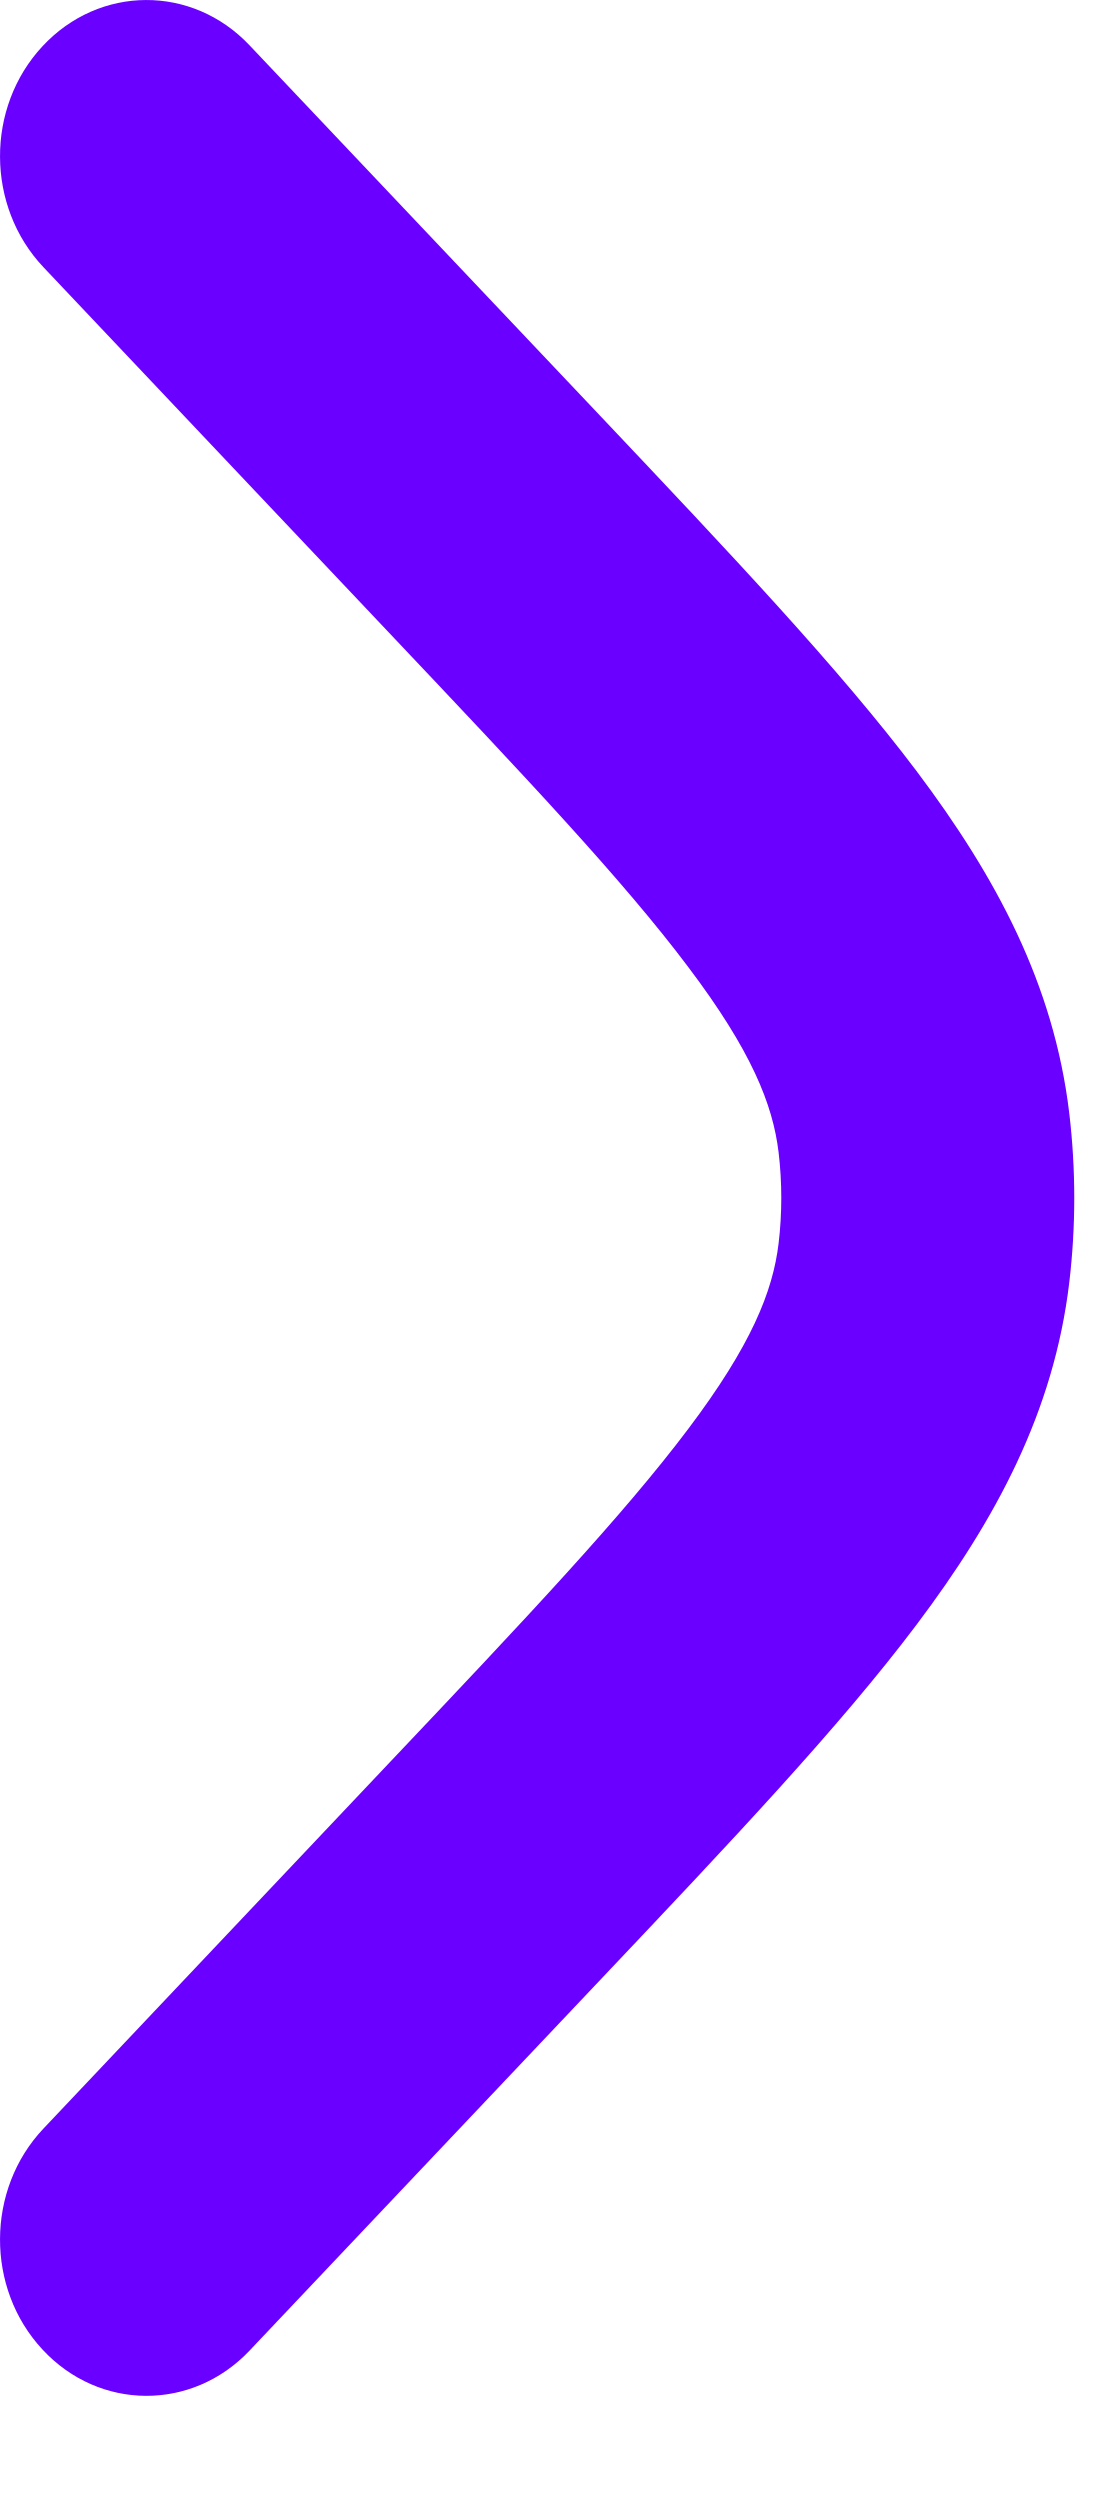
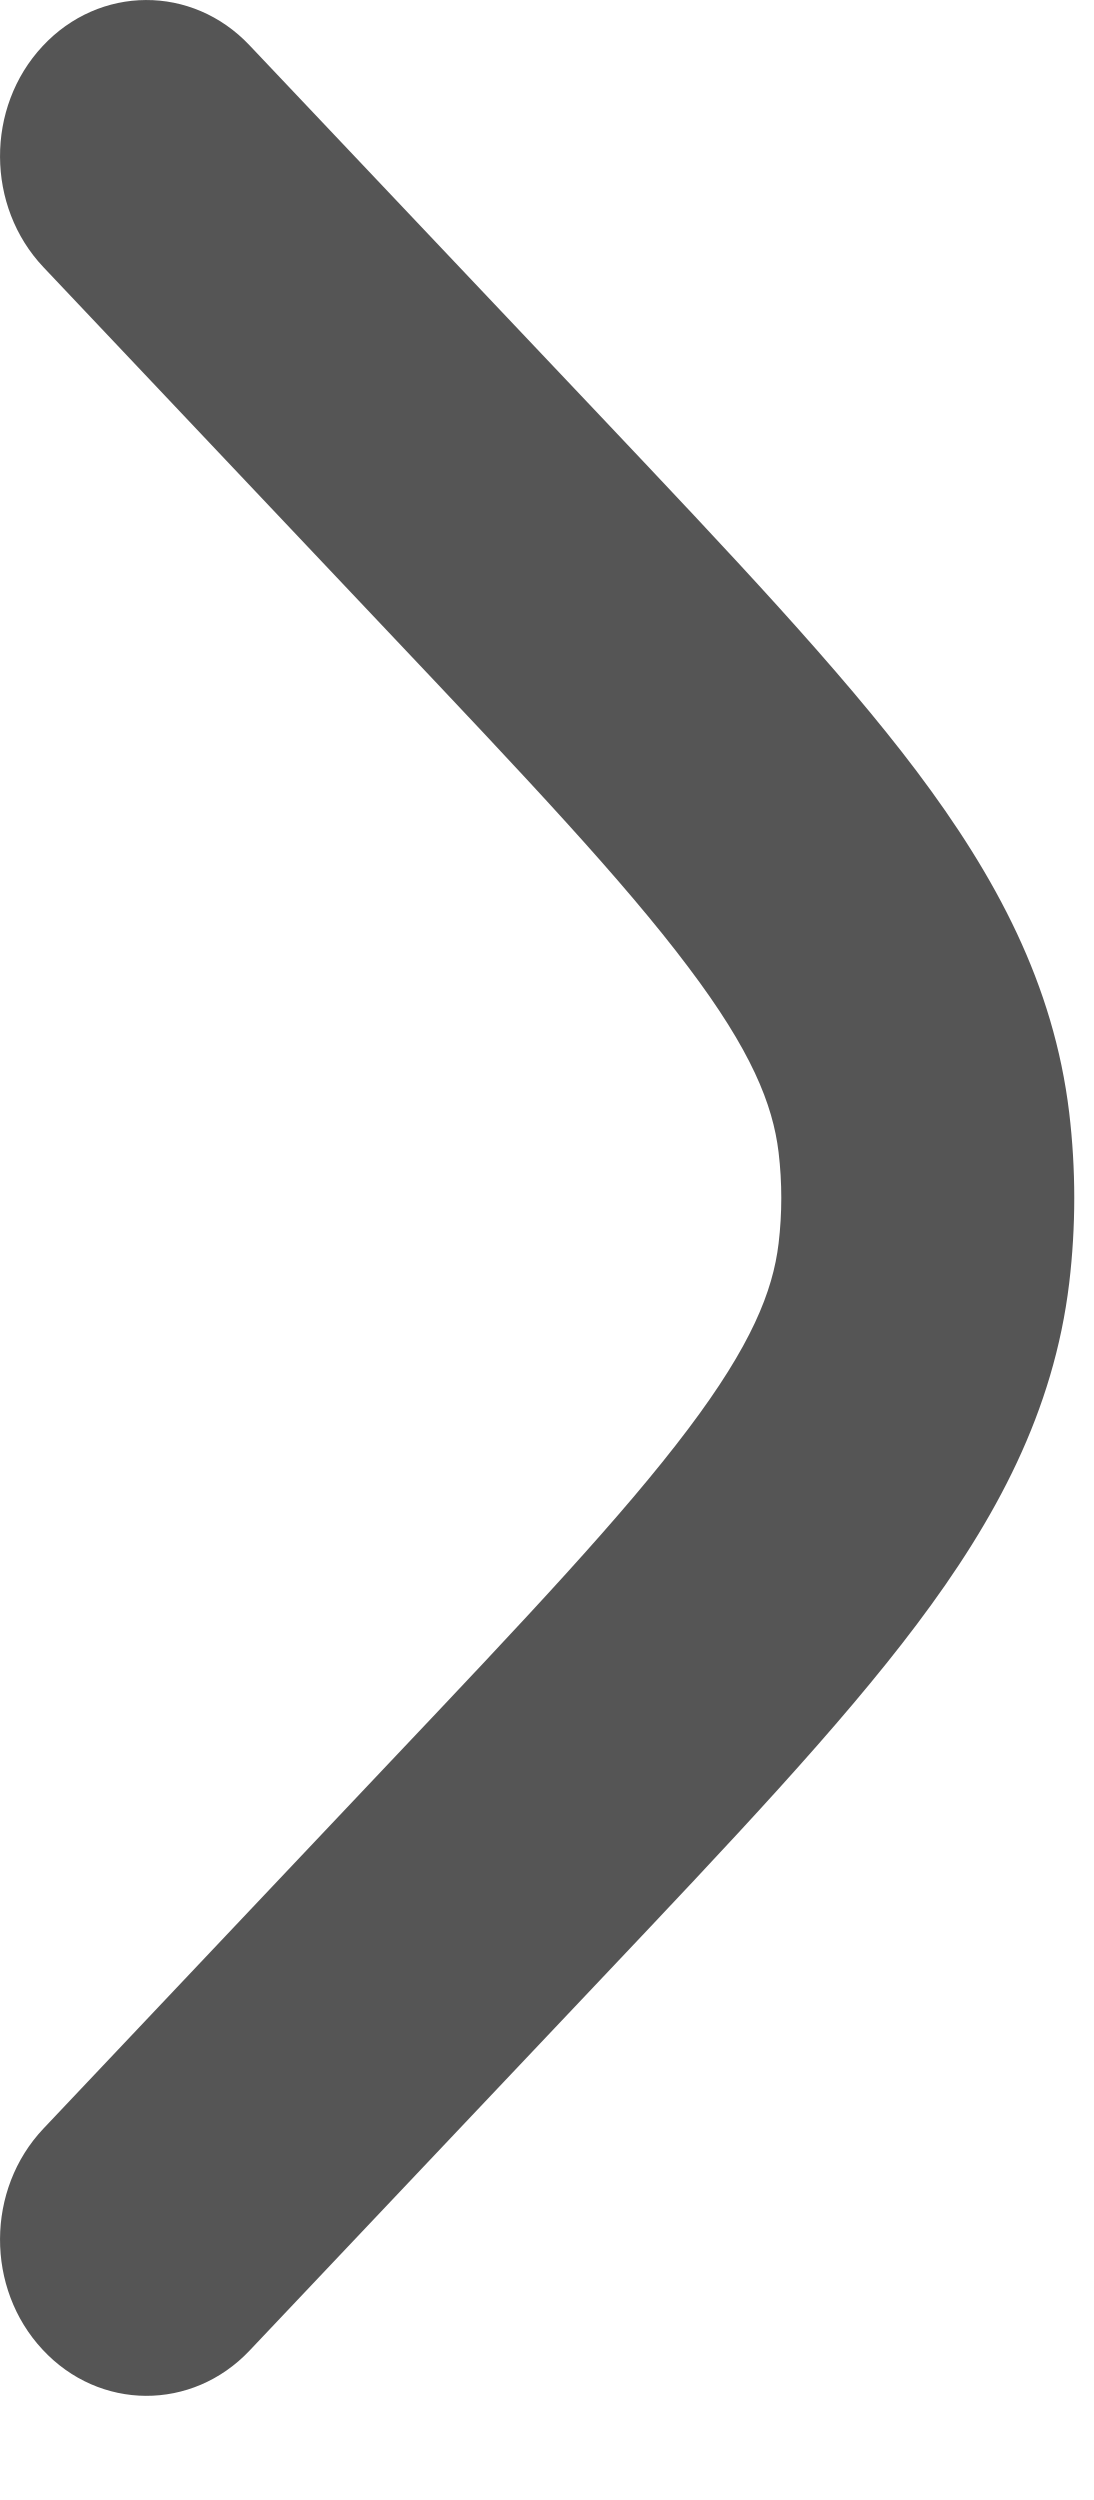
<svg xmlns="http://www.w3.org/2000/svg" width="7" height="16" viewBox="0 0 7 16" fill="none">
-   <path d="M1.597 0.29C1.23 -0.099 0.636 -0.096 0.272 0.296C-0.093 0.688 -0.09 1.321 0.278 1.71L2.481 4.04C3.376 4.986 3.989 5.636 4.404 6.188C4.808 6.723 4.946 7.067 4.983 7.375C5.006 7.569 5.006 7.765 4.983 7.958C4.946 8.266 4.808 8.61 4.404 9.146C3.989 9.697 3.376 10.348 2.481 11.293L0.278 13.623C-0.09 14.012 -0.093 14.645 0.272 15.037C0.636 15.43 1.23 15.432 1.597 15.044L3.841 12.672C4.686 11.779 5.376 11.049 5.866 10.398C6.375 9.722 6.744 9.035 6.843 8.211C6.886 7.85 6.886 7.484 6.843 7.122C6.744 6.298 6.375 5.612 5.866 4.935C5.376 4.285 4.686 3.555 3.841 2.661L1.597 0.29Z" fill="#6A00FF" />
+   <path d="M1.597 0.29C1.23 -0.099 0.636 -0.096 0.272 0.296C-0.093 0.688 -0.09 1.321 0.278 1.71L2.481 4.04C3.376 4.986 3.989 5.636 4.404 6.188C4.808 6.723 4.946 7.067 4.983 7.375C5.006 7.569 5.006 7.765 4.983 7.958C4.946 8.266 4.808 8.61 4.404 9.146C3.989 9.697 3.376 10.348 2.481 11.293L0.278 13.623C-0.09 14.012 -0.093 14.645 0.272 15.037C0.636 15.43 1.23 15.432 1.597 15.044L3.841 12.672C4.686 11.779 5.376 11.049 5.866 10.398C6.375 9.722 6.744 9.035 6.843 8.211C6.886 7.85 6.886 7.484 6.843 7.122C6.744 6.298 6.375 5.612 5.866 4.935C5.376 4.285 4.686 3.555 3.841 2.661L1.597 0.29Z" fill="#555555" />
</svg>
